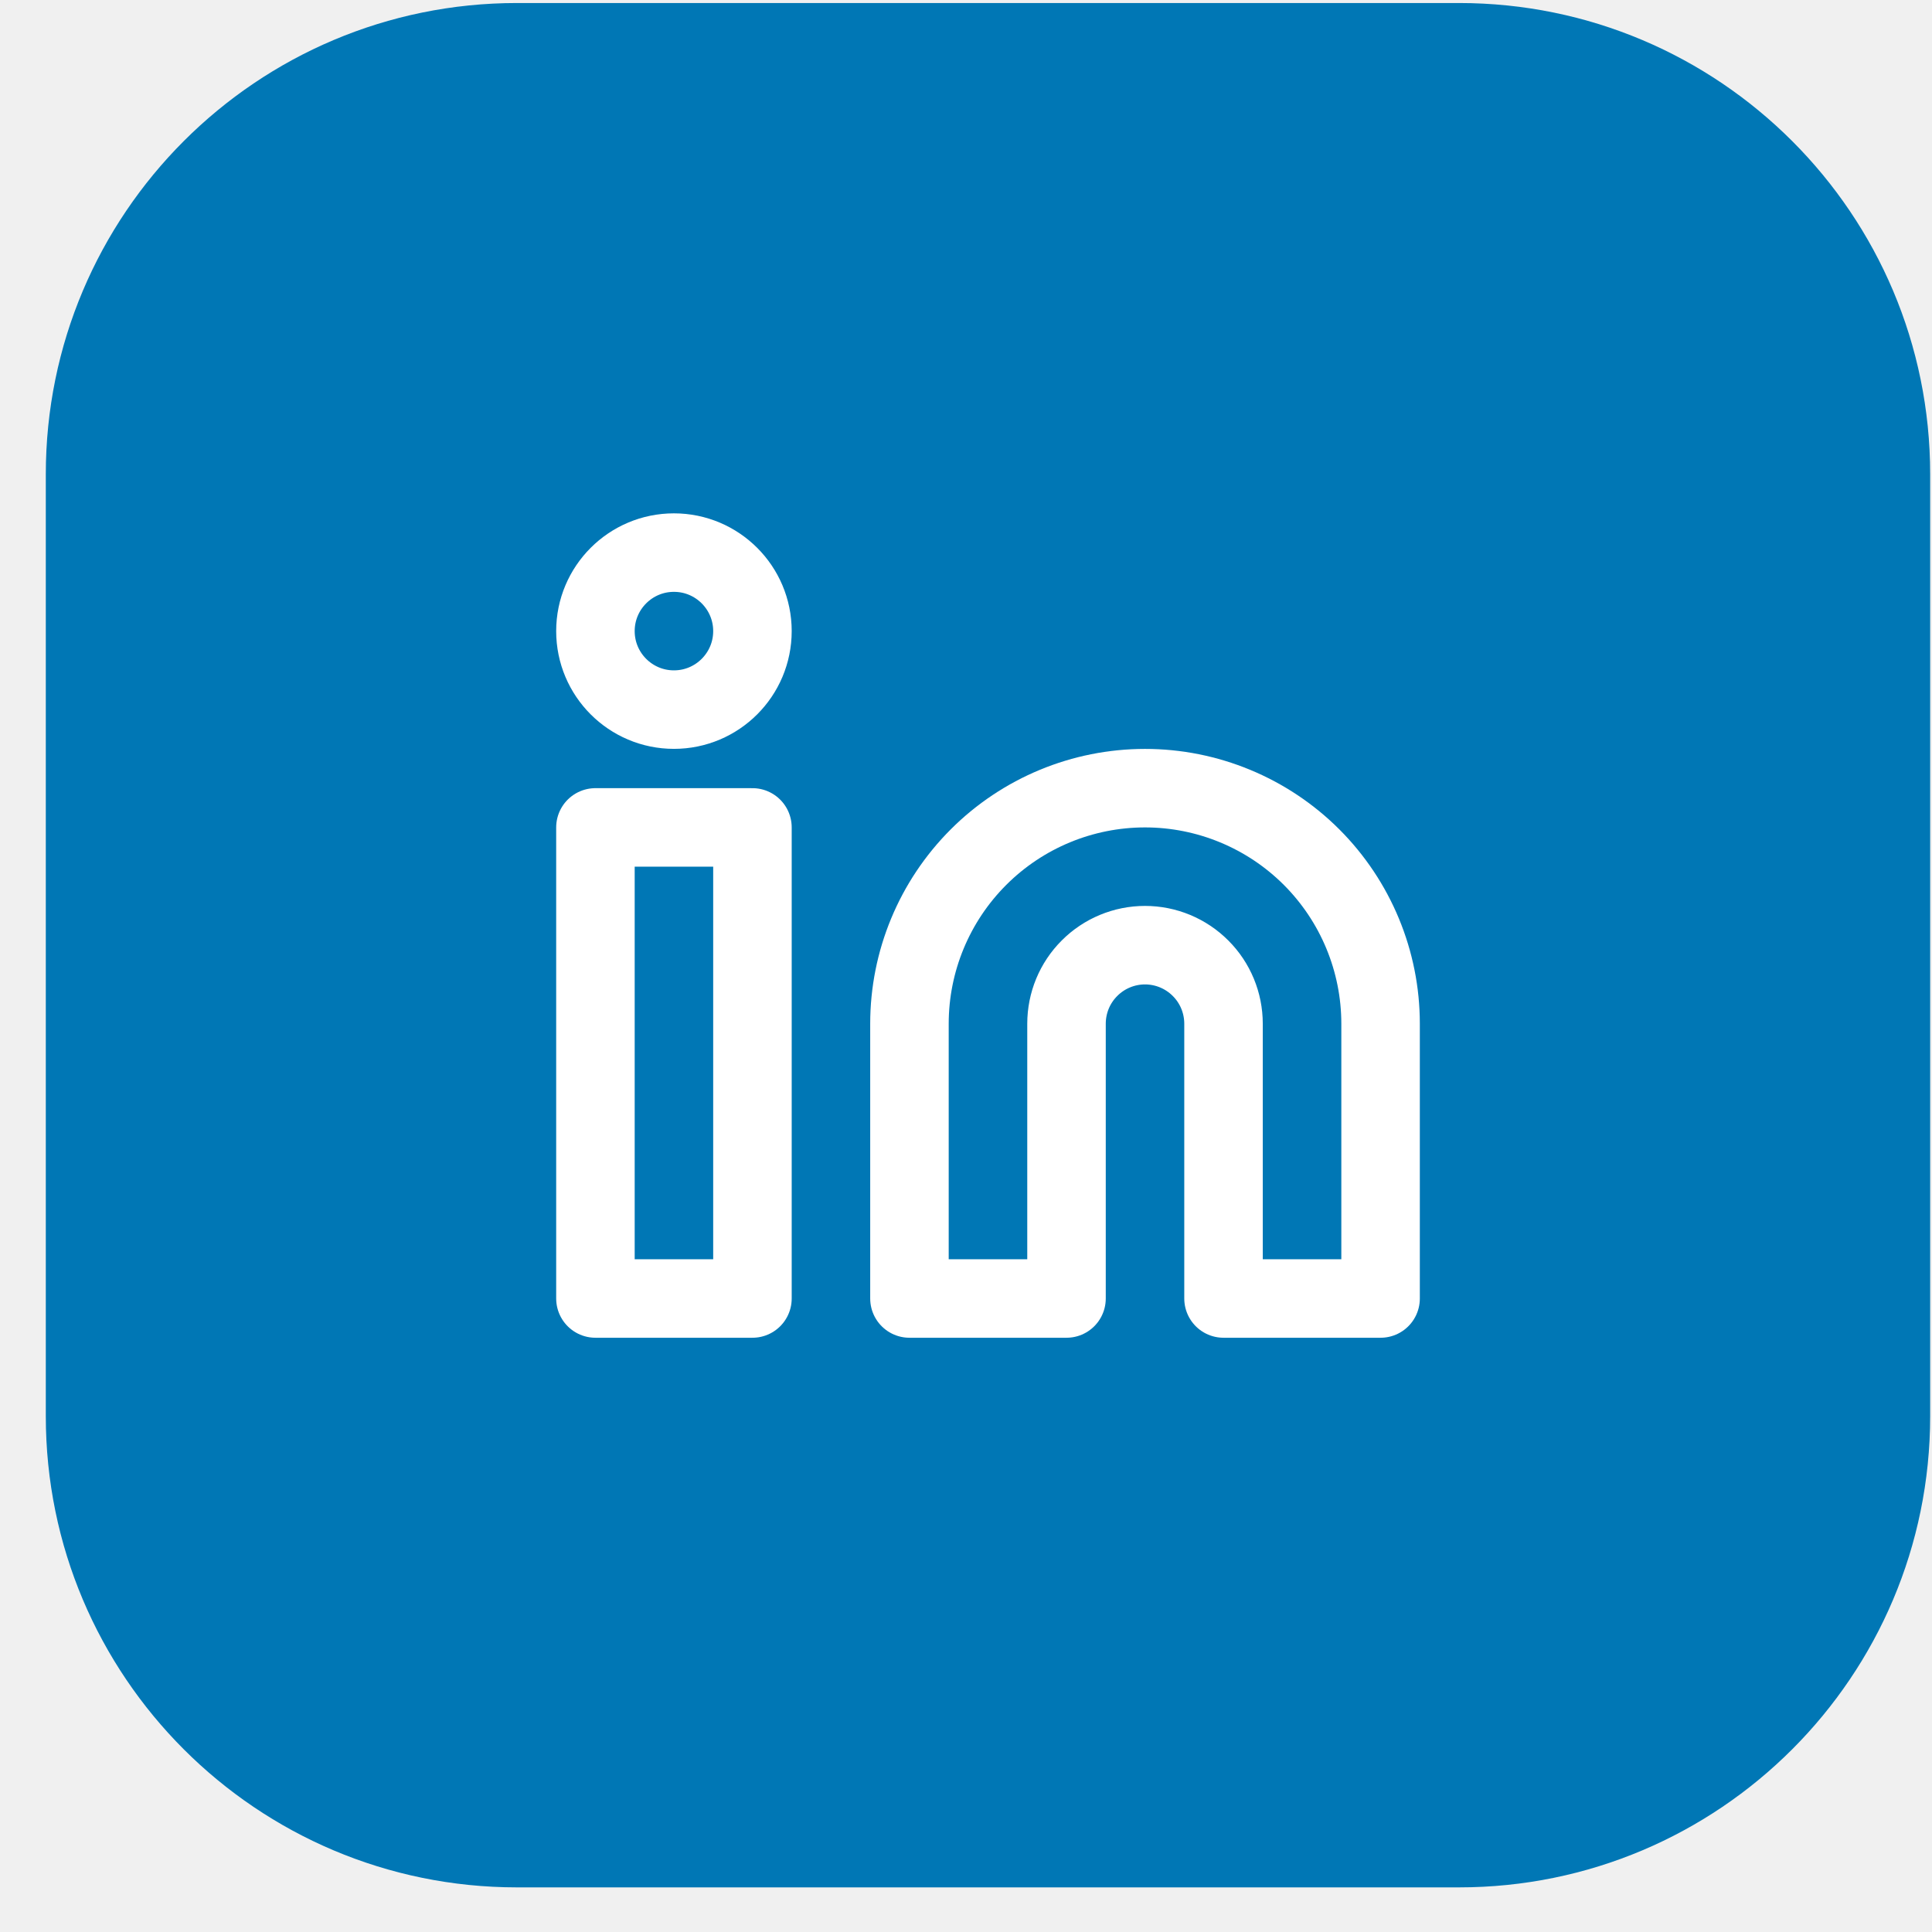
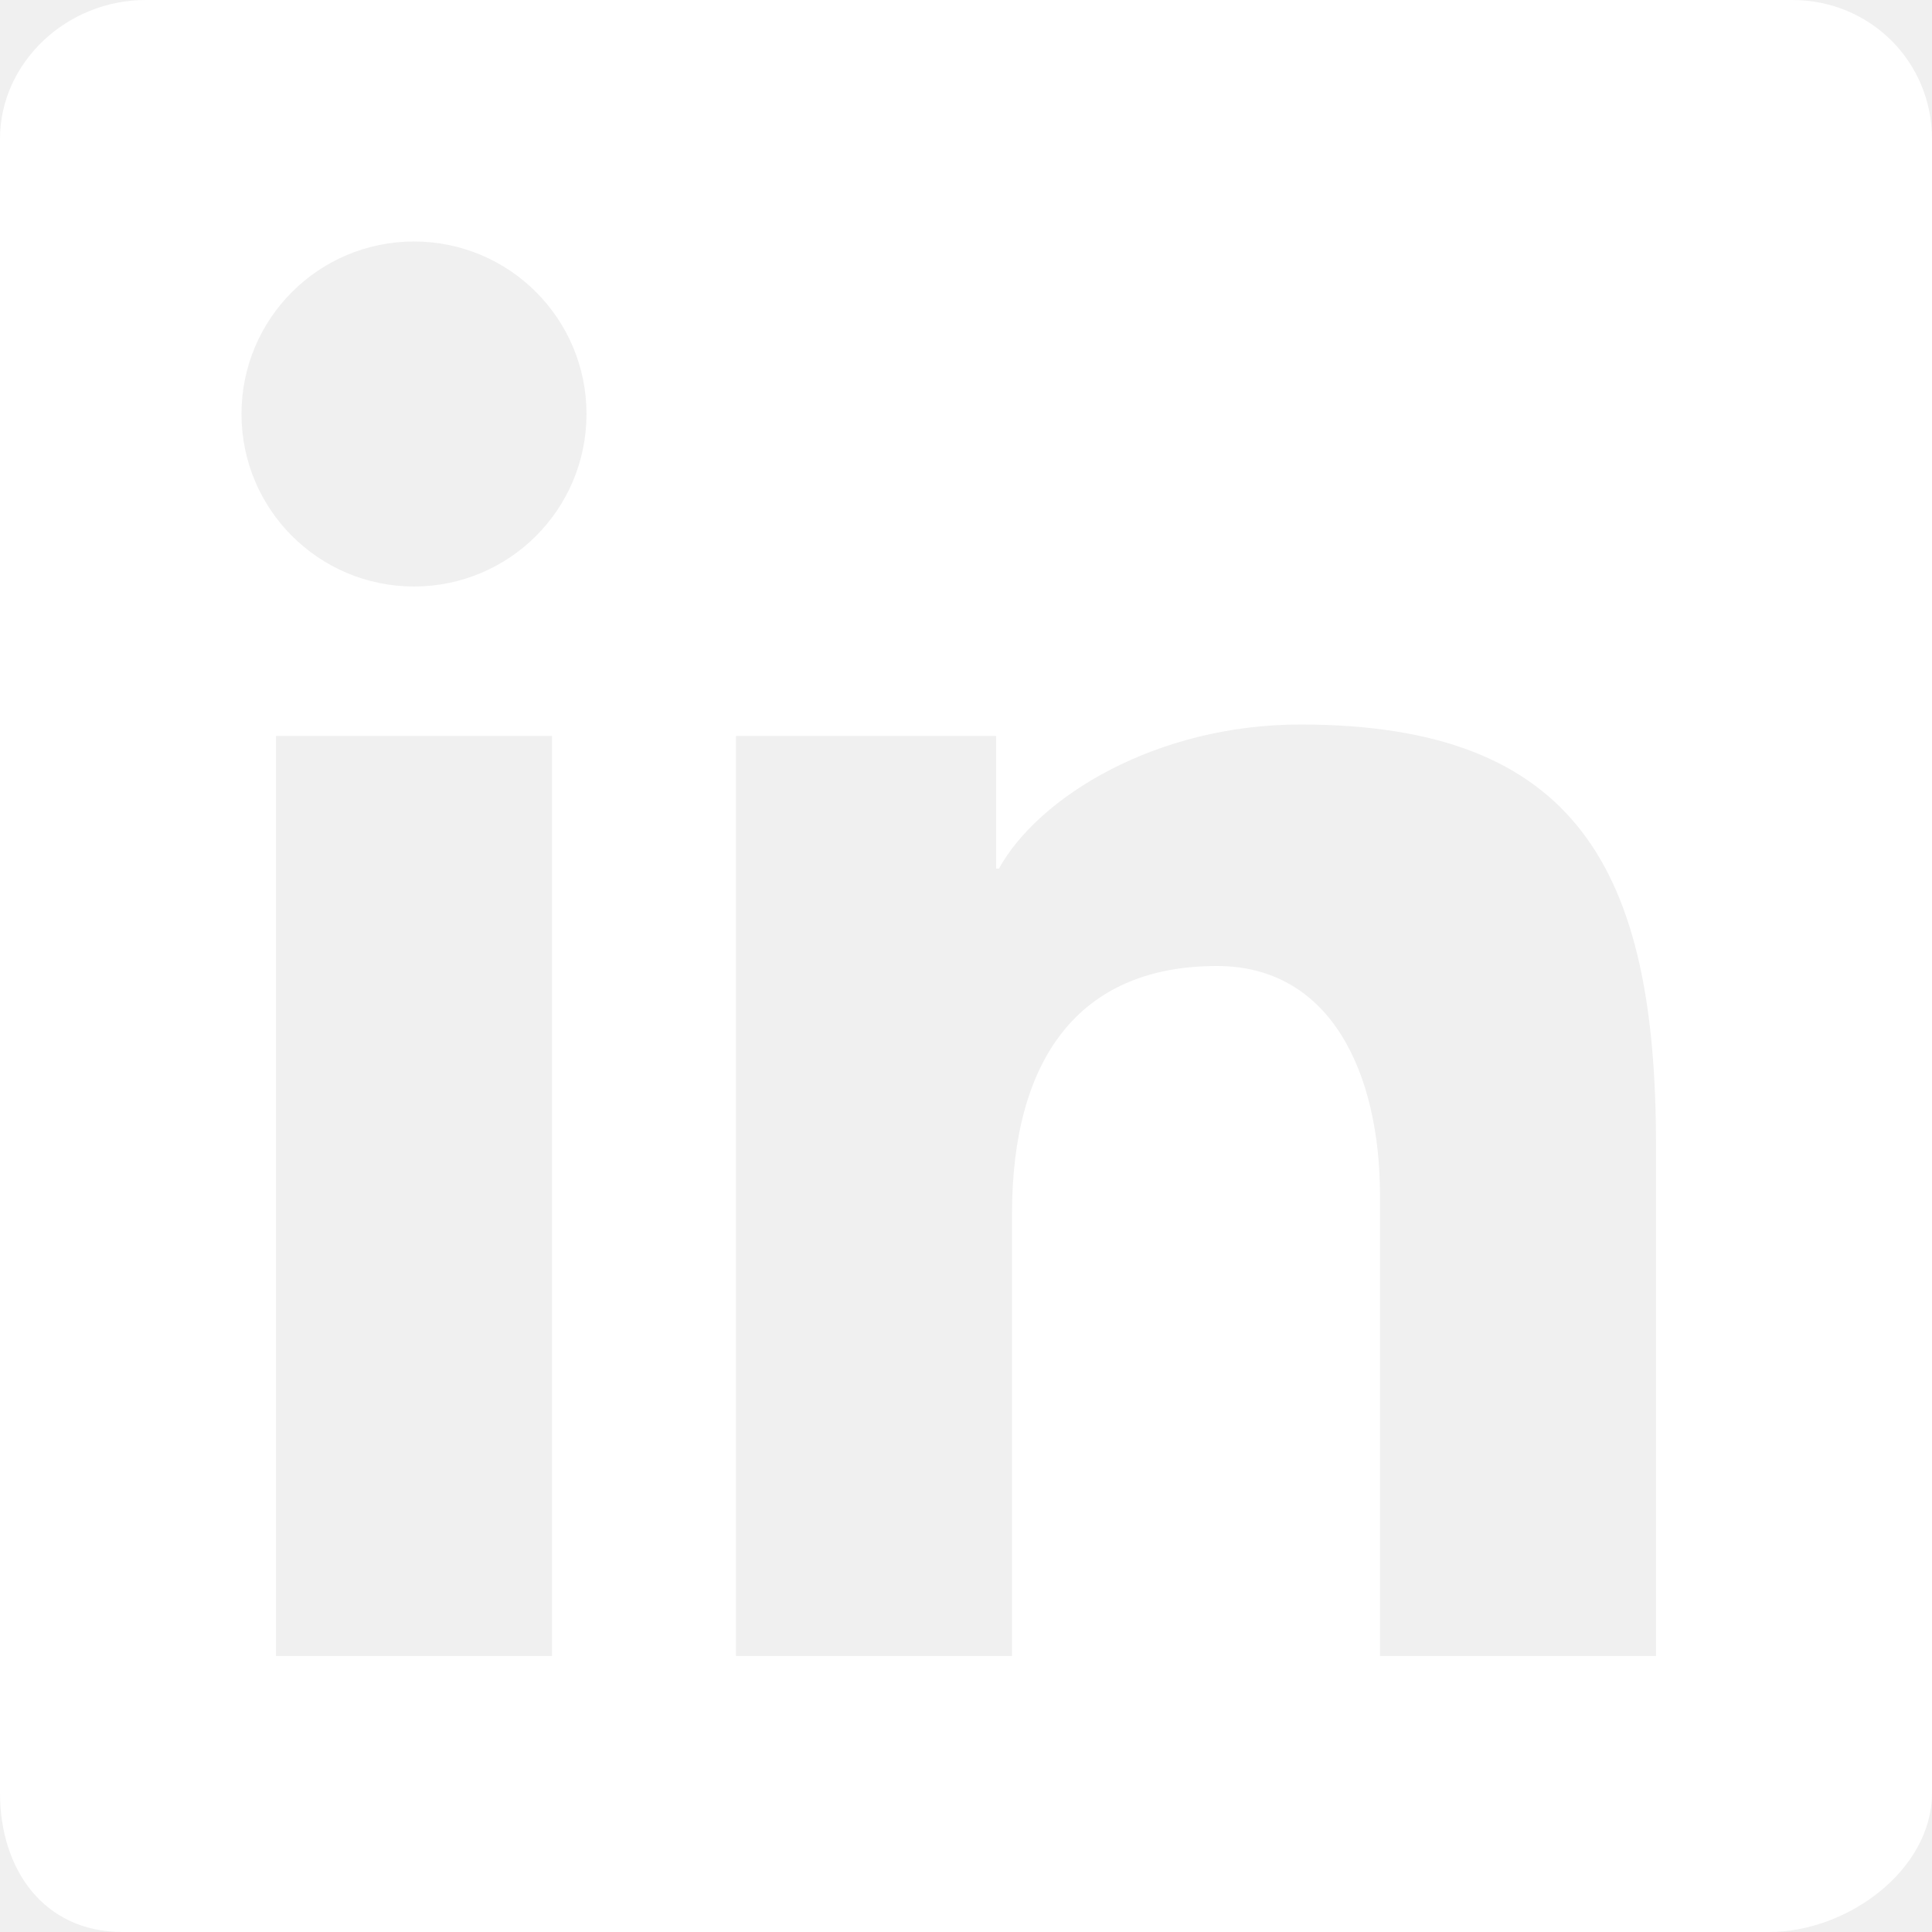
- <svg xmlns="http://www.w3.org/2000/svg" width="41" height="41" viewBox="0 0 41 41" fill="none">
-   <path d="M0.972 10.064C0.972 4.541 5.449 0.064 10.972 0.064H30.961C36.484 0.064 40.961 4.541 40.961 10.064V30.053C40.961 35.576 36.484 40.053 30.961 40.053H10.972C5.449 40.053 0.972 35.576 0.972 30.053V10.064Z" fill="#0077B5" />
-   <g clip-path="url(#clip0_119_42)">
-     <path d="M24.299 16.726C25.625 16.726 26.896 17.253 27.834 18.19C28.771 19.128 29.298 20.399 29.298 21.725V27.556H25.965V21.725C25.965 21.283 25.79 20.859 25.477 20.547C25.165 20.234 24.741 20.058 24.299 20.058C23.857 20.058 23.433 20.234 23.121 20.547C22.808 20.859 22.633 21.283 22.633 21.725V27.556H19.3V21.725C19.3 20.399 19.827 19.128 20.765 18.19C21.702 17.253 22.973 16.726 24.299 16.726Z" stroke="white" stroke-width="1.666" stroke-linecap="round" stroke-linejoin="round" />
-     <path d="M15.968 17.559H12.636V27.556H15.968V17.559Z" stroke="white" stroke-width="1.666" stroke-linecap="round" stroke-linejoin="round" />
-     <path d="M14.302 15.059C15.222 15.059 15.968 14.313 15.968 13.393C15.968 12.473 15.222 11.727 14.302 11.727C13.382 11.727 12.636 12.473 12.636 13.393C12.636 14.313 13.382 15.059 14.302 15.059Z" stroke="white" stroke-width="1.666" stroke-linecap="round" stroke-linejoin="round" />
-   </g>
-   <defs>
-     <clipPath id="clip0_119_42">
-       <rect width="19.994" height="19.994" fill="white" transform="translate(10.9695 10.061)" />
-     </clipPath>
-   </defs>
+ <svg xmlns="http://www.w3.org/2000/svg" shape-rendering="geometricPrecision" text-rendering="geometricPrecision" image-rendering="optimizeQuality" fill-rule="evenodd" clip-rule="evenodd" viewBox="0 0 512 512">
+   <path fill="#fff" d="M474.919 0H38.592C17.72 0 0 16.504 0 36.841V475.14C0 495.496 11.629 512 32.492 512h436.327C489.718 512 512 495.496 512 475.14V36.841C512 16.504 495.809 0 474.919 0zM195.043 195.043h68.928v35.136h.755c10.505-18.945 41.541-38.177 79.921-38.177 73.655 0 94.214 39.108 94.214 111.538v135.321h-73.148V316.883c0-32.427-12.947-60.883-43.227-60.883-36.768 0-54.295 24.889-54.295 65.758v117.103h-73.148V195.043zM73.139 438.861h73.148V195.043H73.139v243.818zm82.289-329.148c0 25.258-20.457 45.715-45.715 45.715-25.258 0-45.715-20.457-45.715-45.715 0-25.258 20.457-45.715 45.715-45.715 25.258 0 45.715 20.457 45.715 45.715z" />
</svg>
